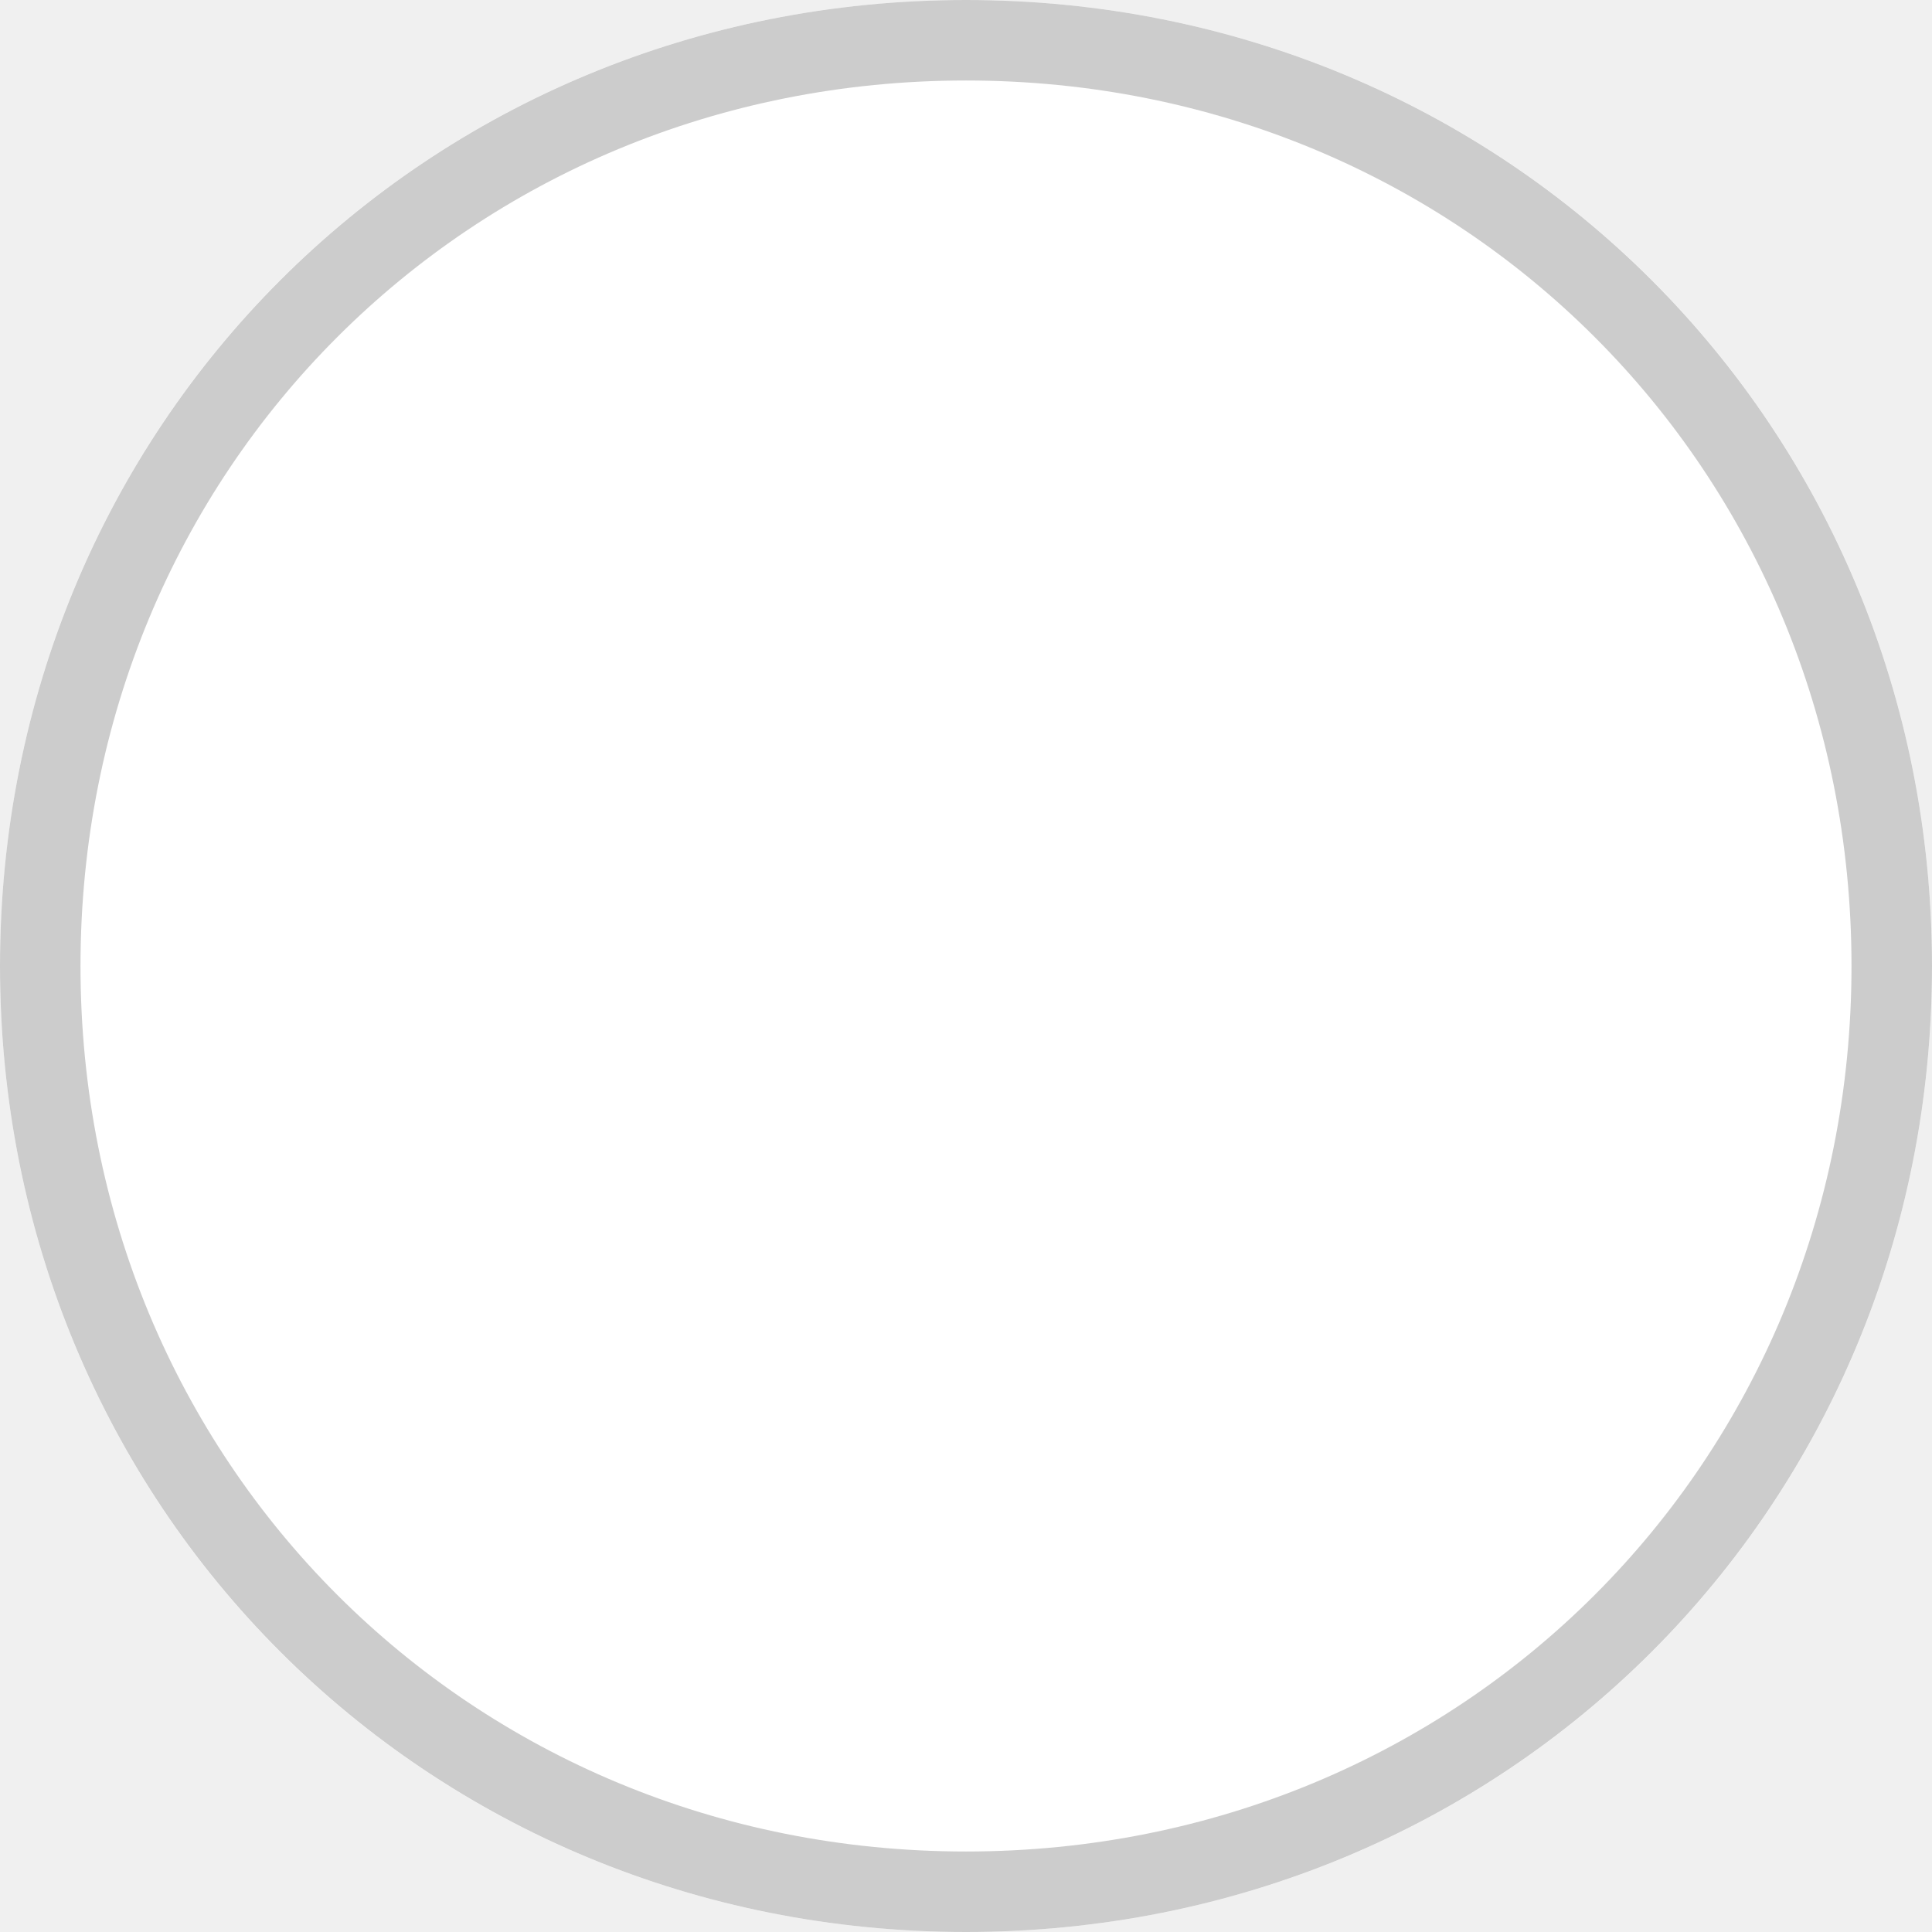
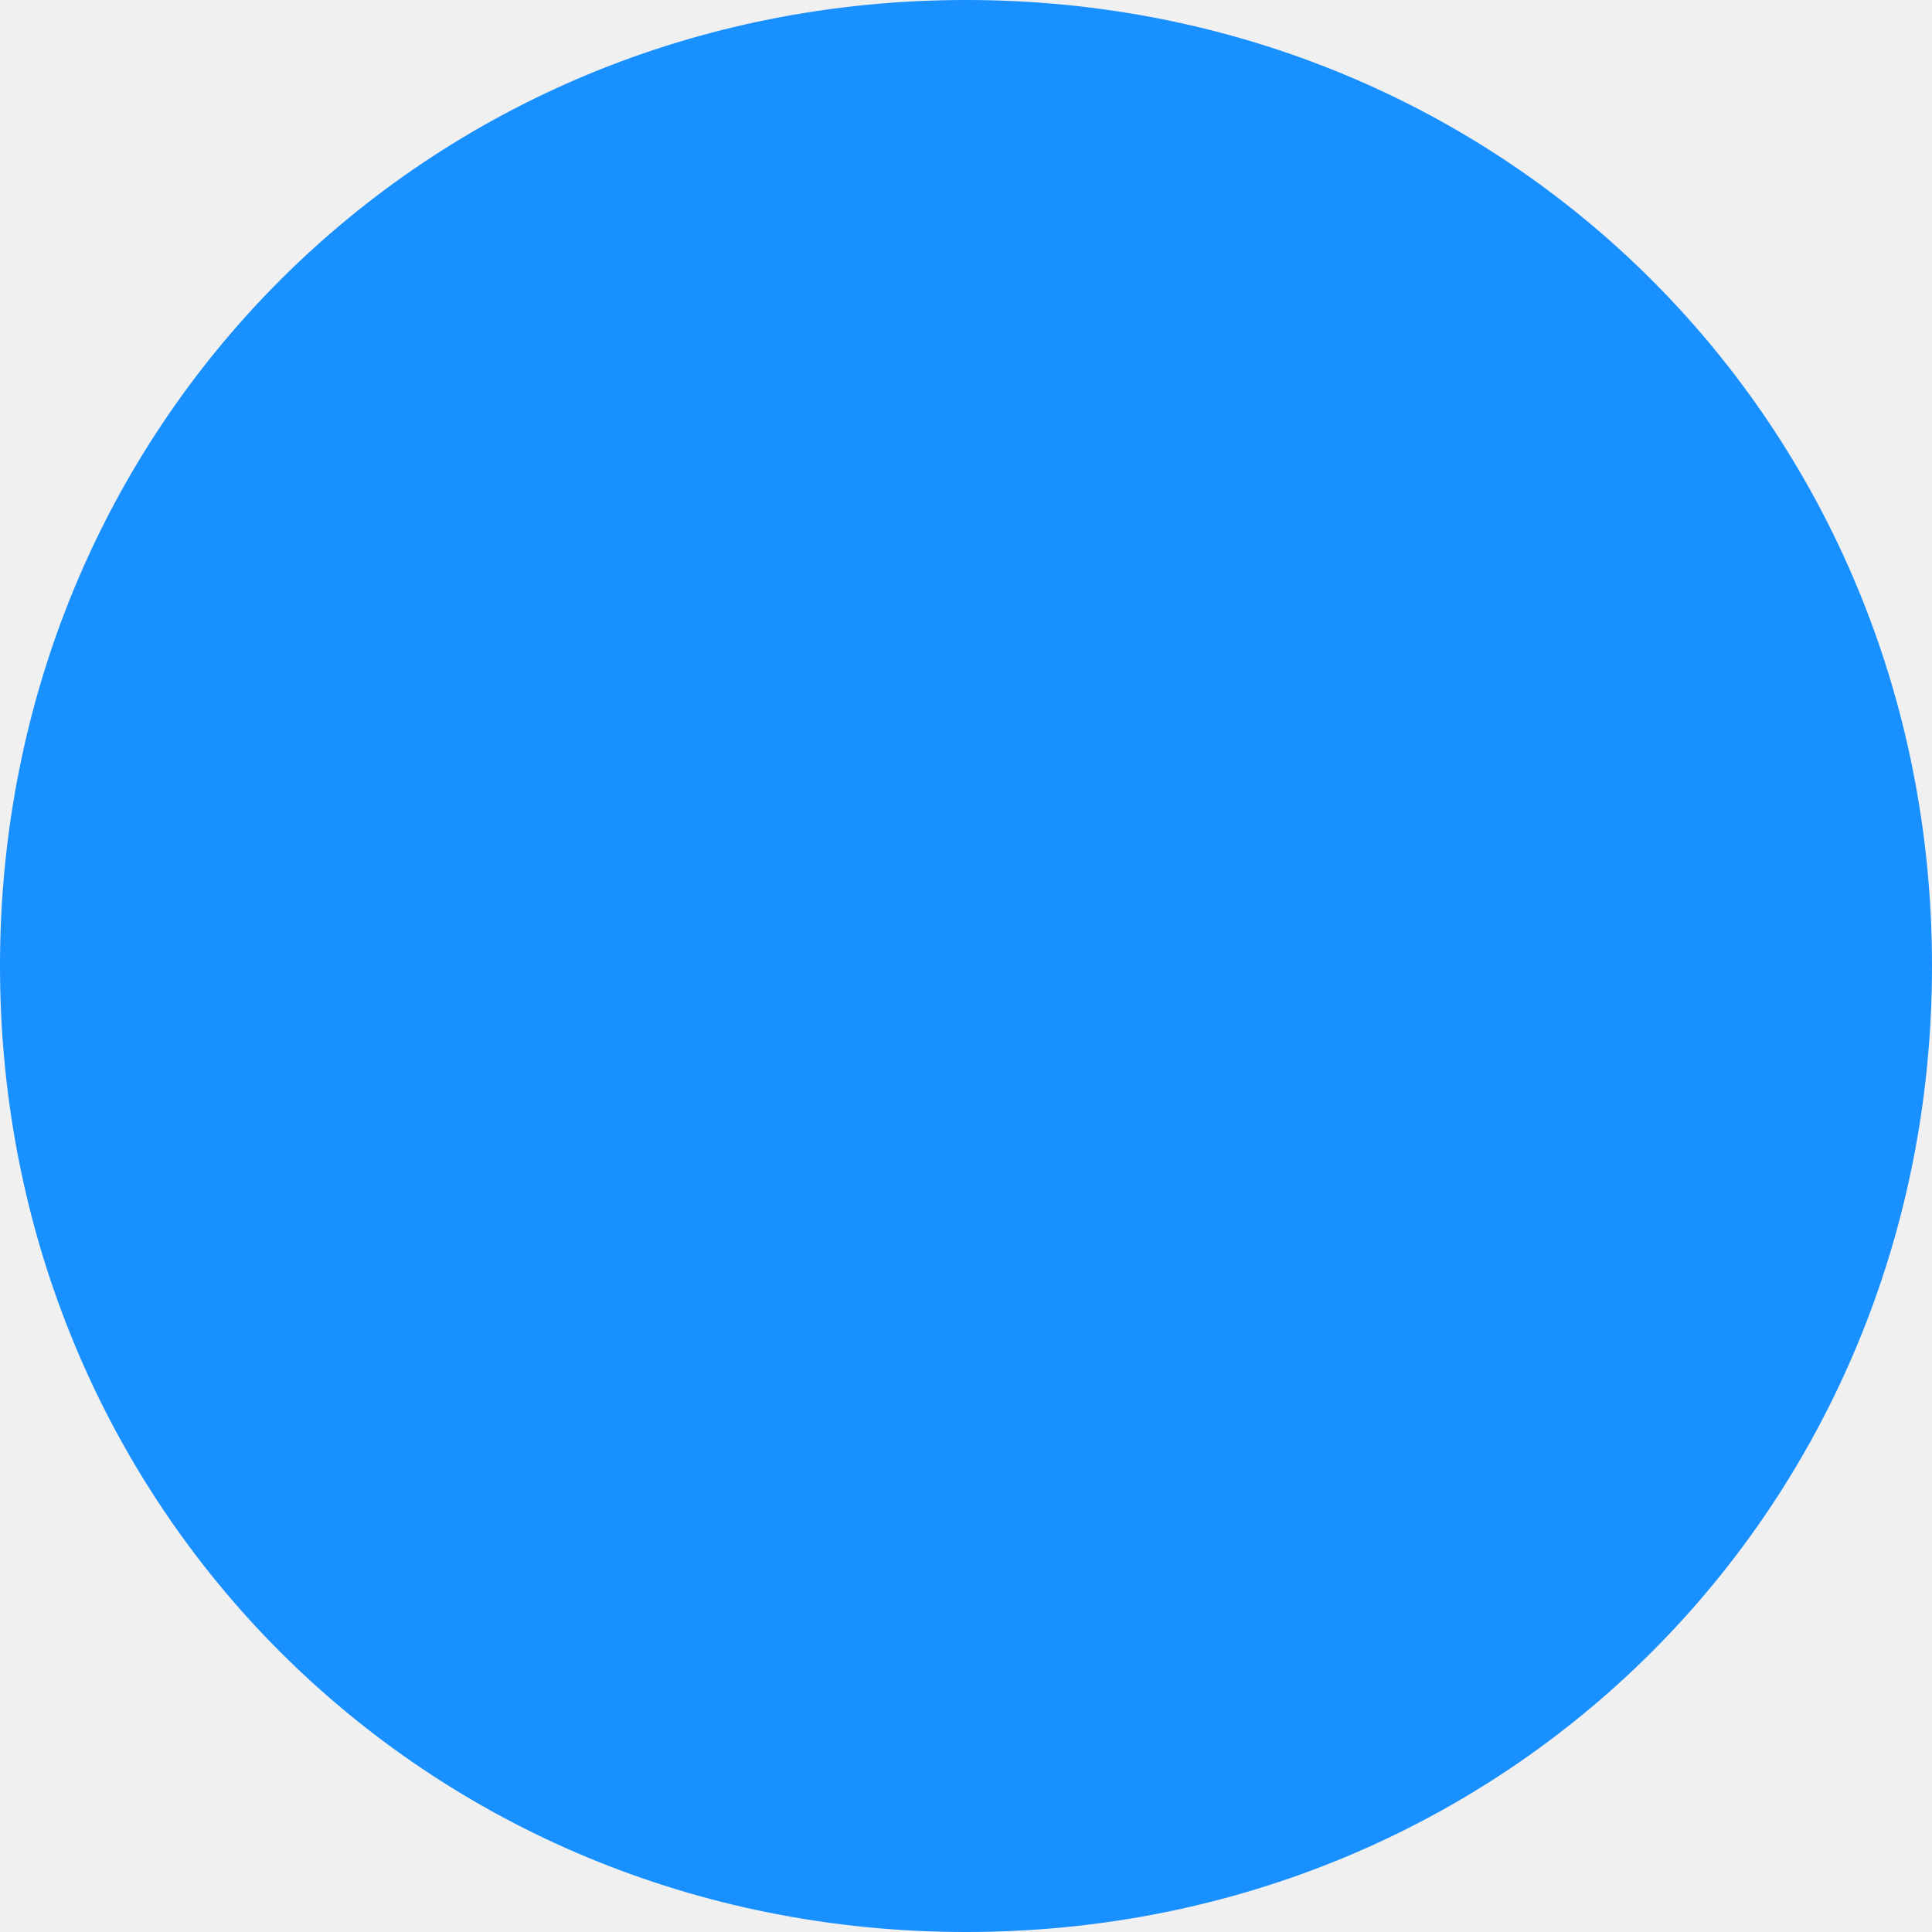
<svg xmlns="http://www.w3.org/2000/svg" version="1.1" width="24px" height="24px">
-   <g transform="matrix(1 0 0 1 -3278 -2705 )">
-     <path d="M 3290 2705  C 3296.72 2705  3302 2710.28  3302 2717  C 3302 2723.72  3296.72 2729  3290 2729  C 3283.28 2729  3278 2723.72  3278 2717  C 3278 2710.28  3283.28 2705  3290 2705  Z " fill-rule="nonzero" fill="#ffffff" stroke="none" />
-     <path d="M 3290 2705.5  C 3296.44 2705.5  3301.5 2710.56  3301.5 2717  C 3301.5 2723.44  3296.44 2728.5  3290 2728.5  C 3283.56 2728.5  3278.5 2723.44  3278.5 2717  C 3278.5 2710.56  3283.56 2705.5  3290 2705.5  Z " stroke-width="1" stroke="#cccccc" fill="none" />
+   <g transform="matrix(1 0 0 1 -2982 -2705 )">
+     <path d="M 2994 2705  C 3000.72 2705  3006 2710.28  3006 2717  C 3006 2723.72  3000.72 2729  2994 2729  C 2987.28 2729  2982 2723.72  2982 2717  C 2982 2710.28  2987.28 2705  2994 2705  Z " fill-rule="nonzero" fill="#1890ff" stroke="none" />
  </g>
</svg>
